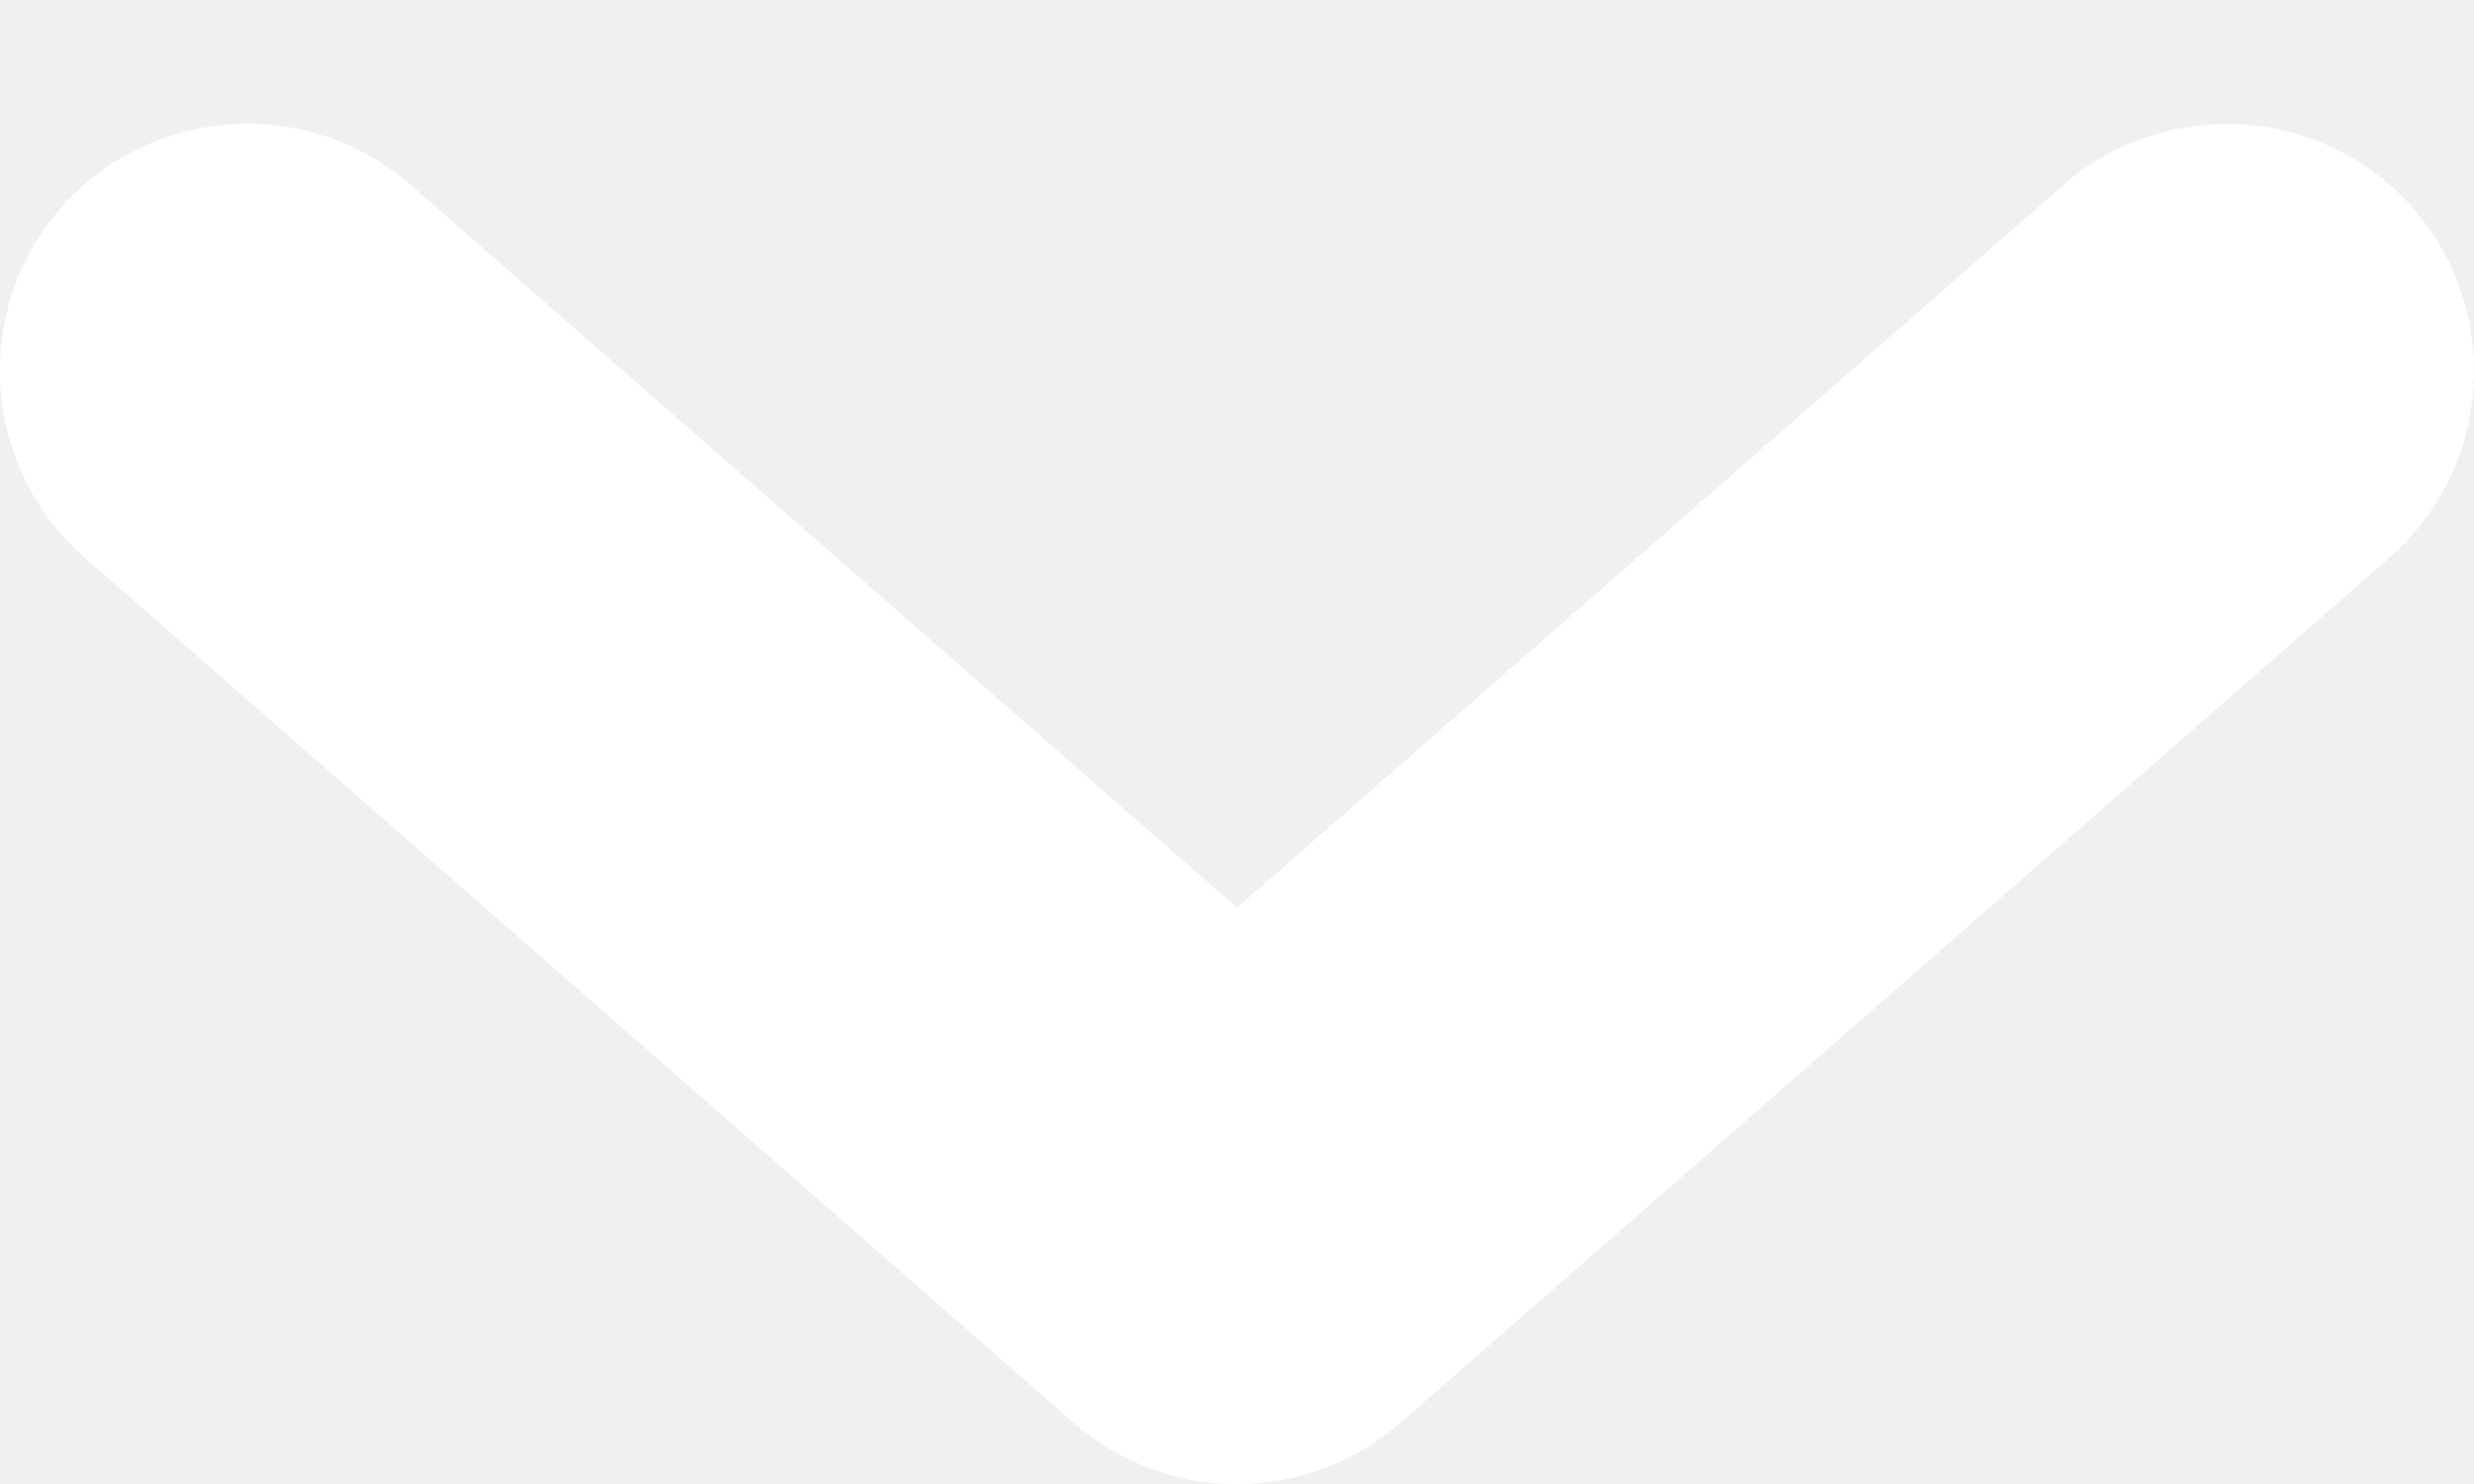
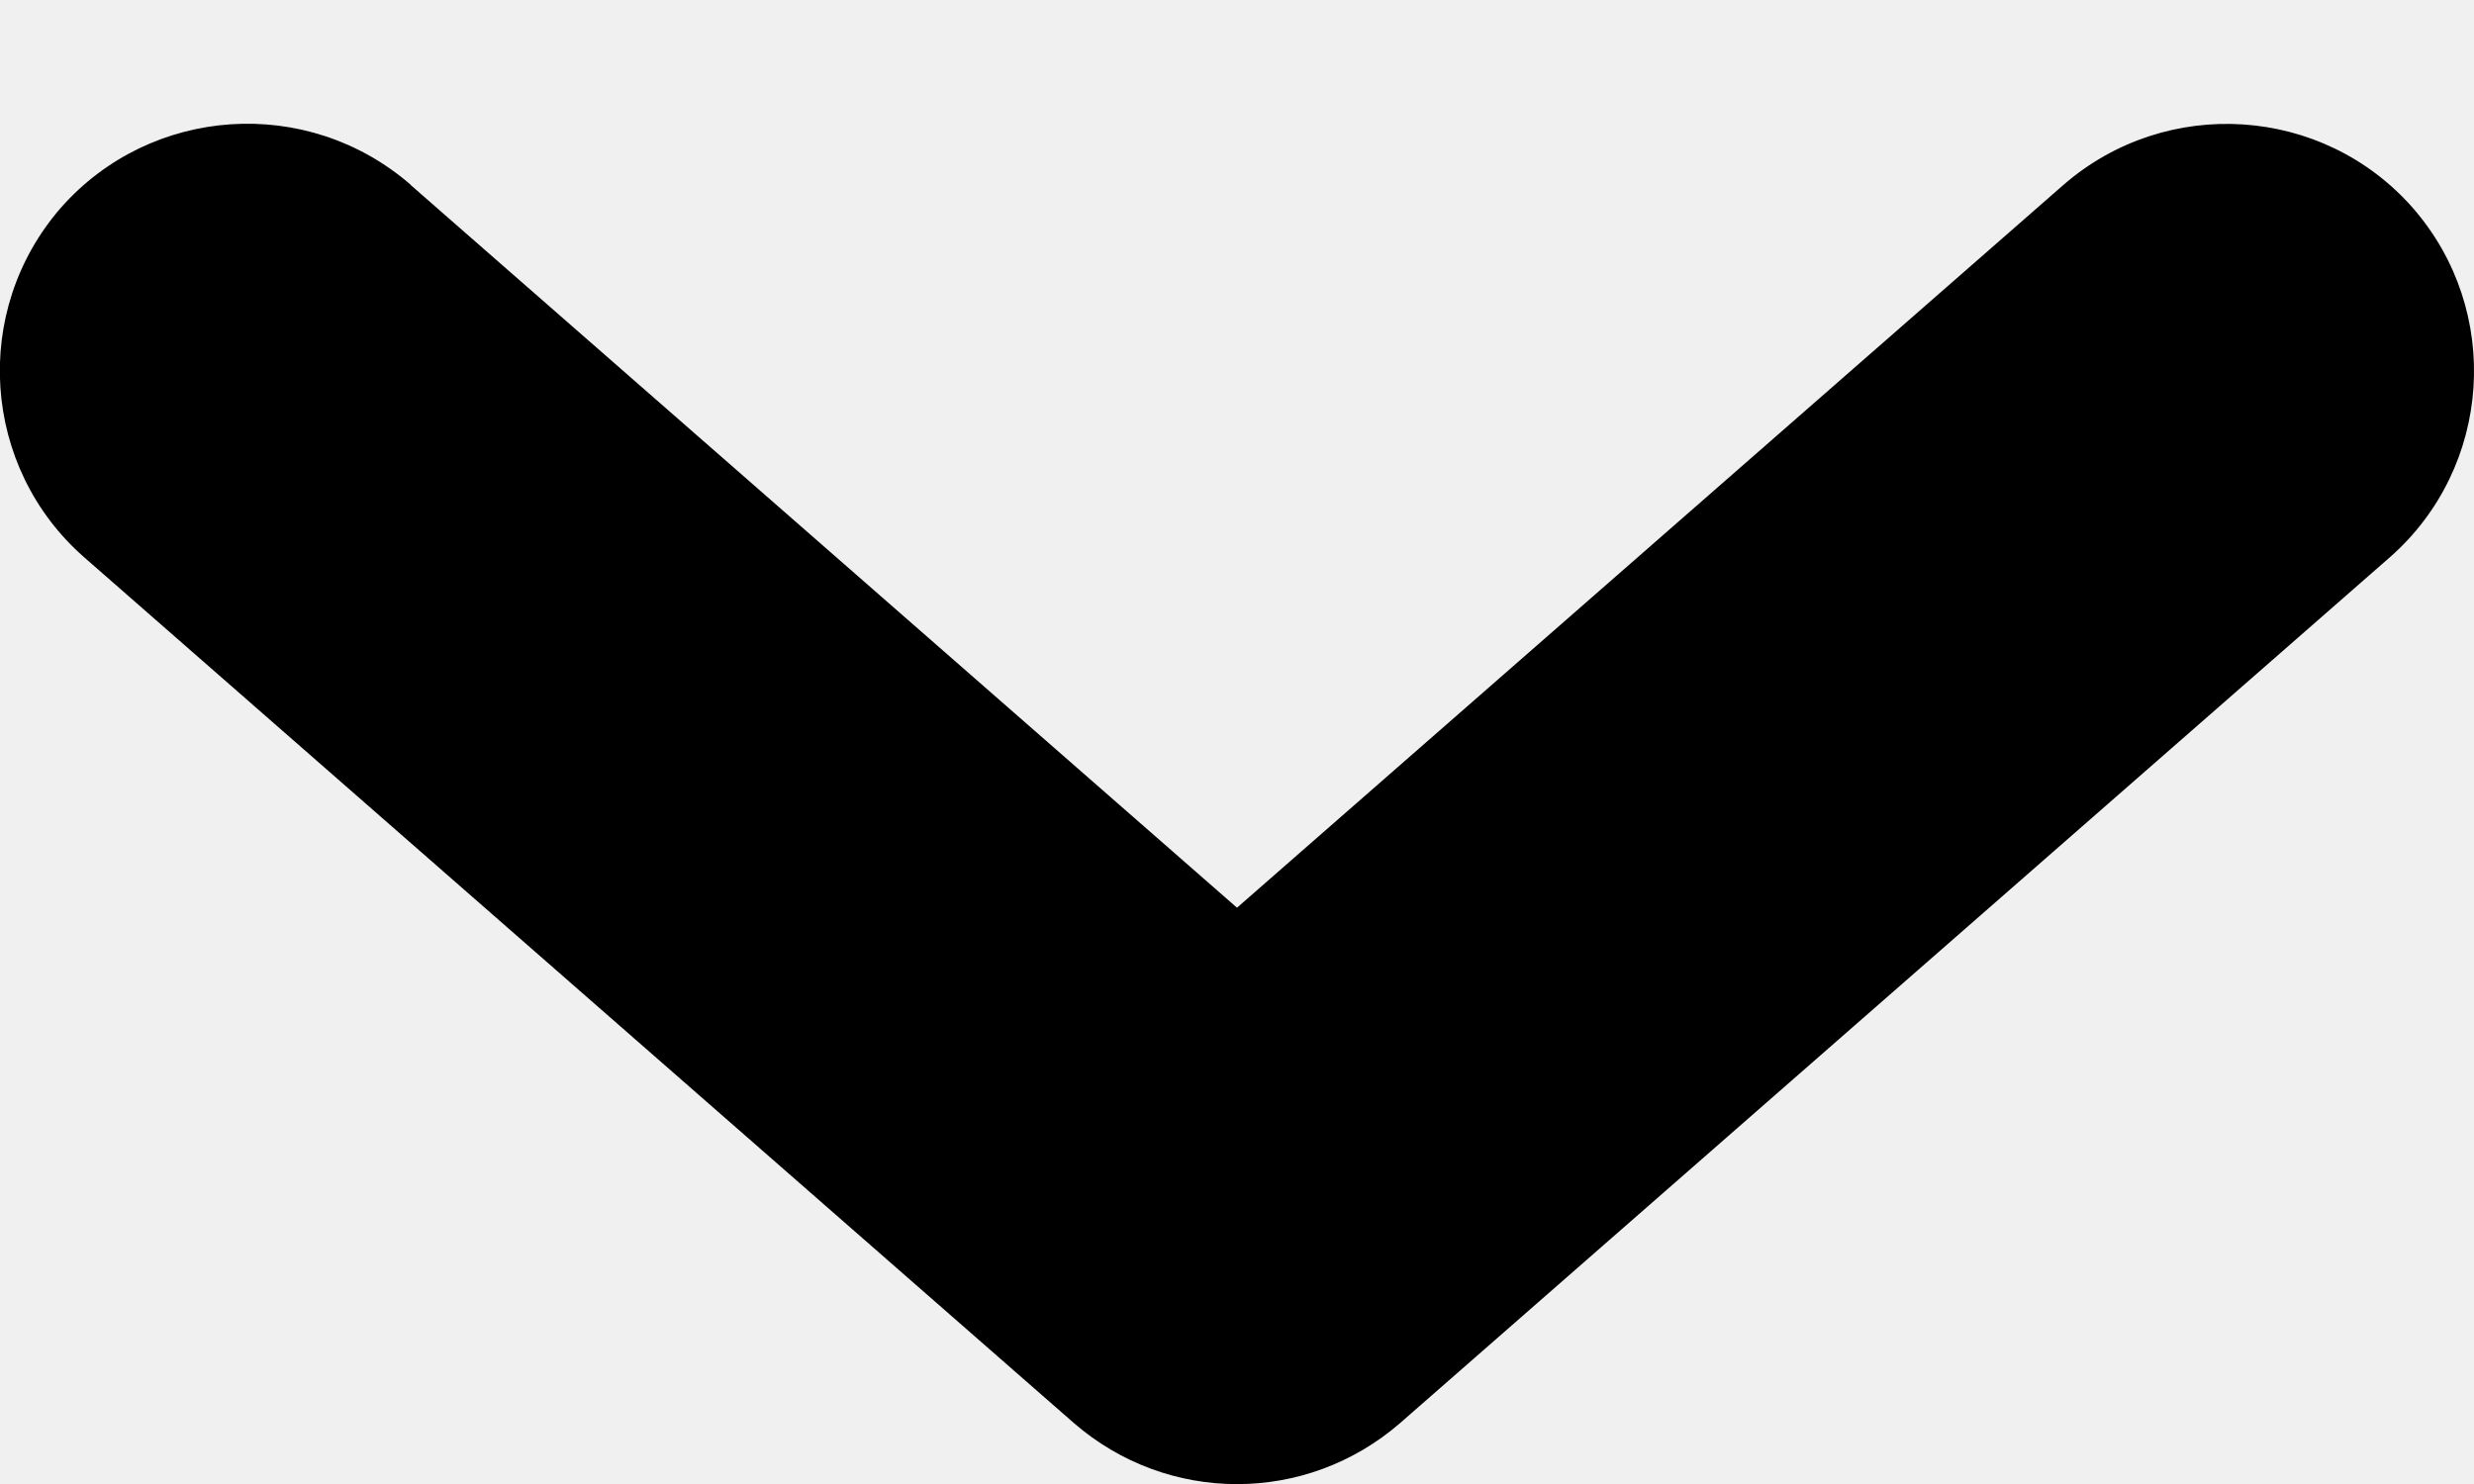
<svg xmlns="http://www.w3.org/2000/svg" width="10" height="6" viewBox="0 0 10 6">
-   <path d="M1.66.747C1.242.384.61.427.246.84c-.363.417-.32 1.05.094 1.413l4 3.5c.38.33.94.33 1.32 0l4-3.5c.414-.364.456-.996.093-1.412C9.39.427 8.757.385 8.34.748L5 3.67 1.66.748z" fill-rule="nonzero" fill="#FFF" />
+   <path d="M1.66.747C1.242.384.61.427.246.84c-.363.417-.32 1.05.094 1.413l4 3.5c.38.33.94.33 1.32 0l4-3.5c.414-.364.456-.996.093-1.412C9.39.427 8.757.385 8.34.748L5 3.67 1.66.748z" fill-rule="nonzero" fill="#000" />
</svg>
